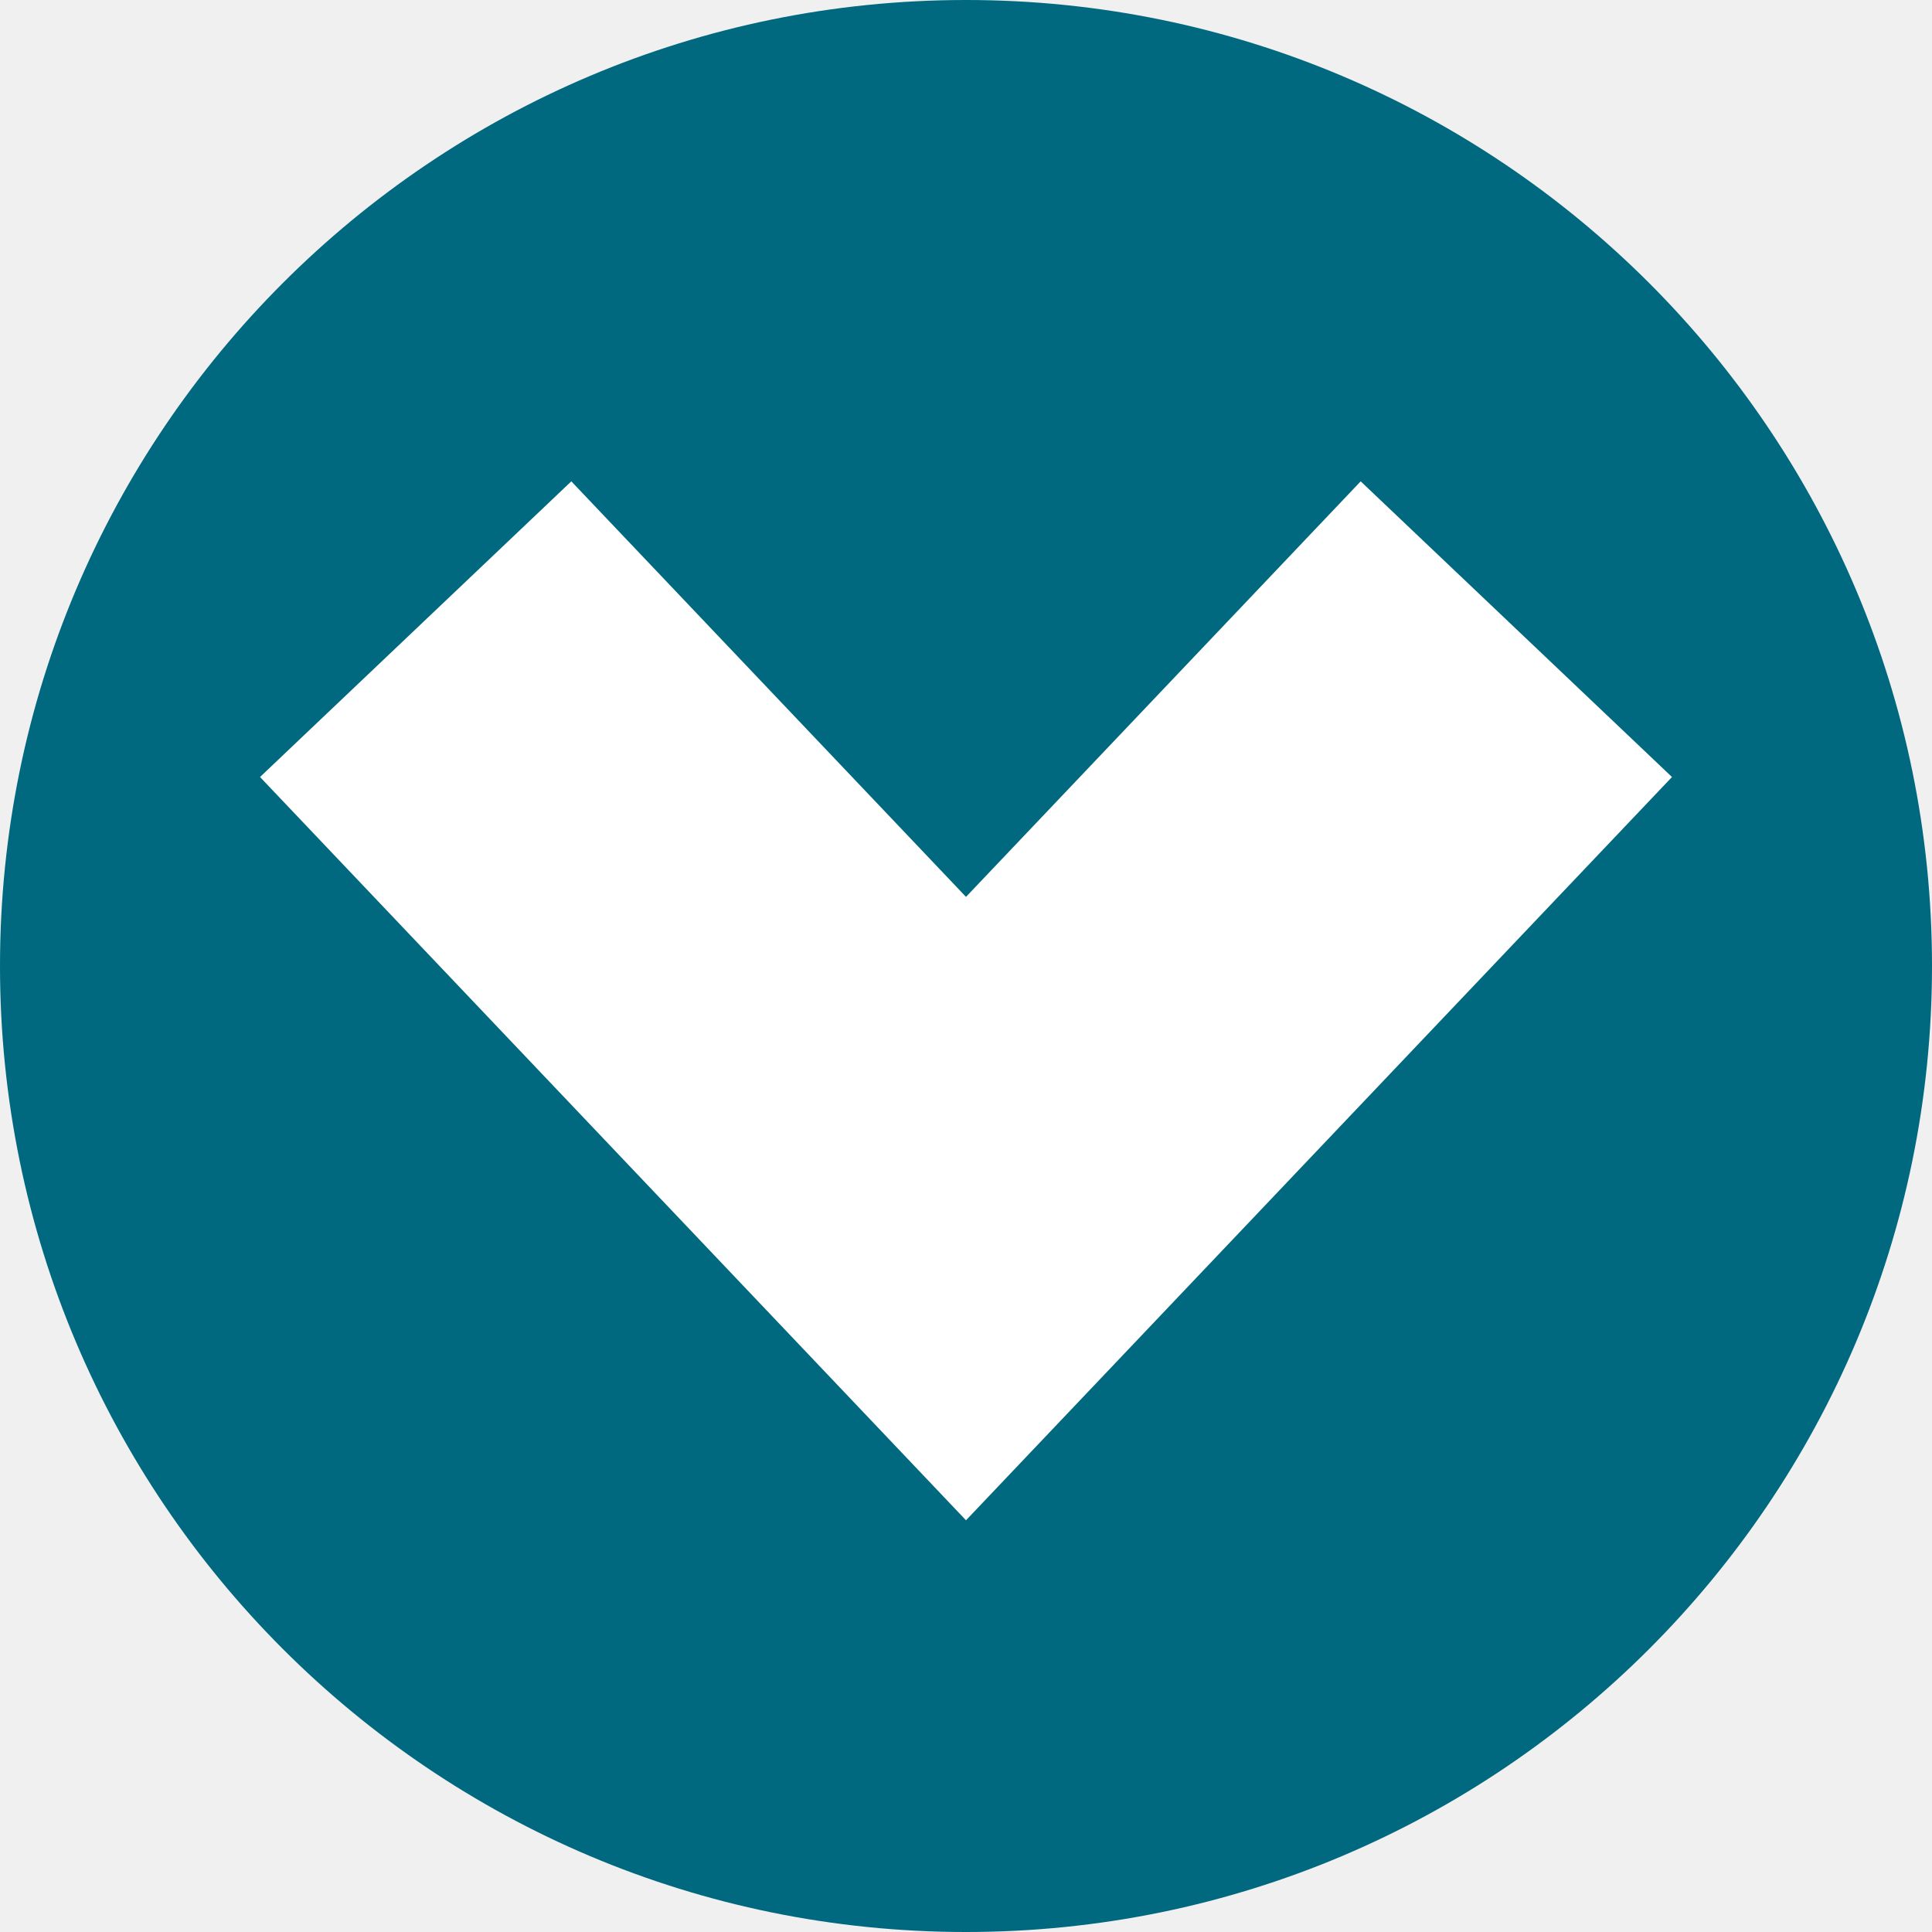
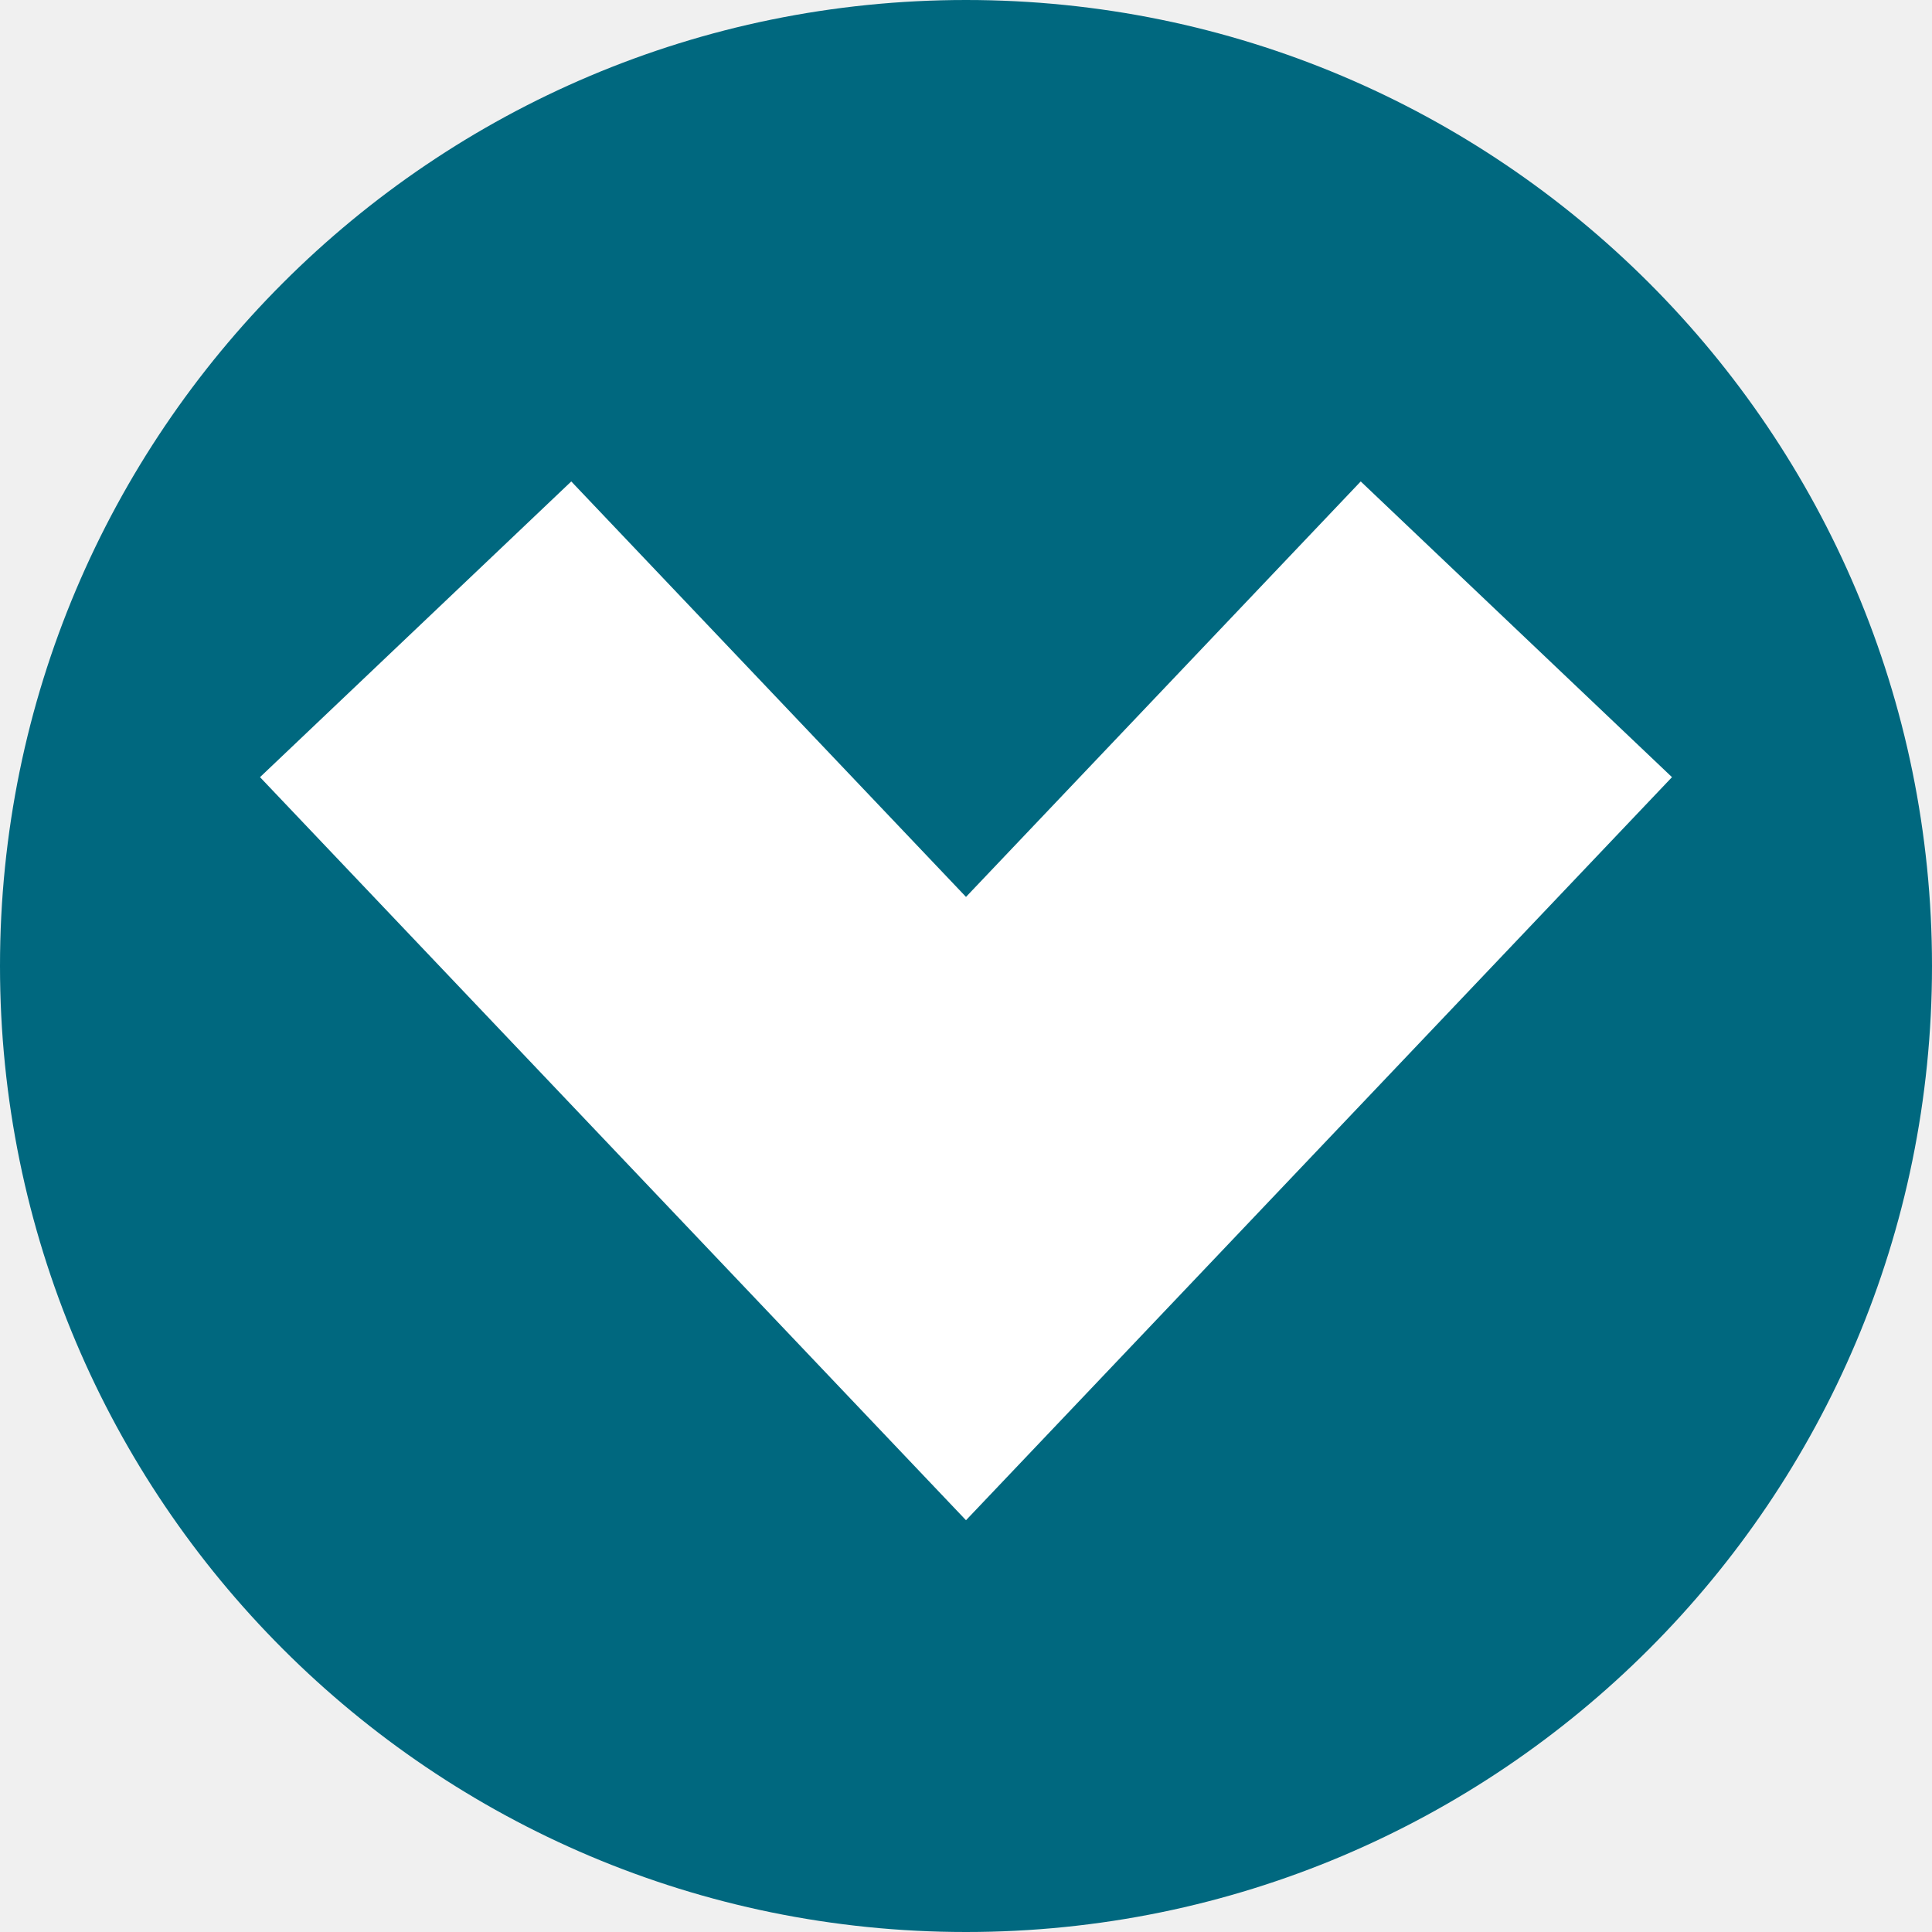
- <svg xmlns="http://www.w3.org/2000/svg" width="18" height="18" viewBox="0 0 18 18" fill="none">
+ <svg xmlns="http://www.w3.org/2000/svg" width="18" height="18" fill="none">
  <circle cx="9" cy="9" r="9" fill="#00687F" />
-   <path d="M5.25 7.312L9 11.26L12.75 7.312" stroke="white" stroke-width="4" stroke-linecap="square" />
+   <path d="M5.25 7.313 9 11.26l3.75-3.947" stroke="#fff" stroke-width="4" stroke-linecap="square" />
</svg>
